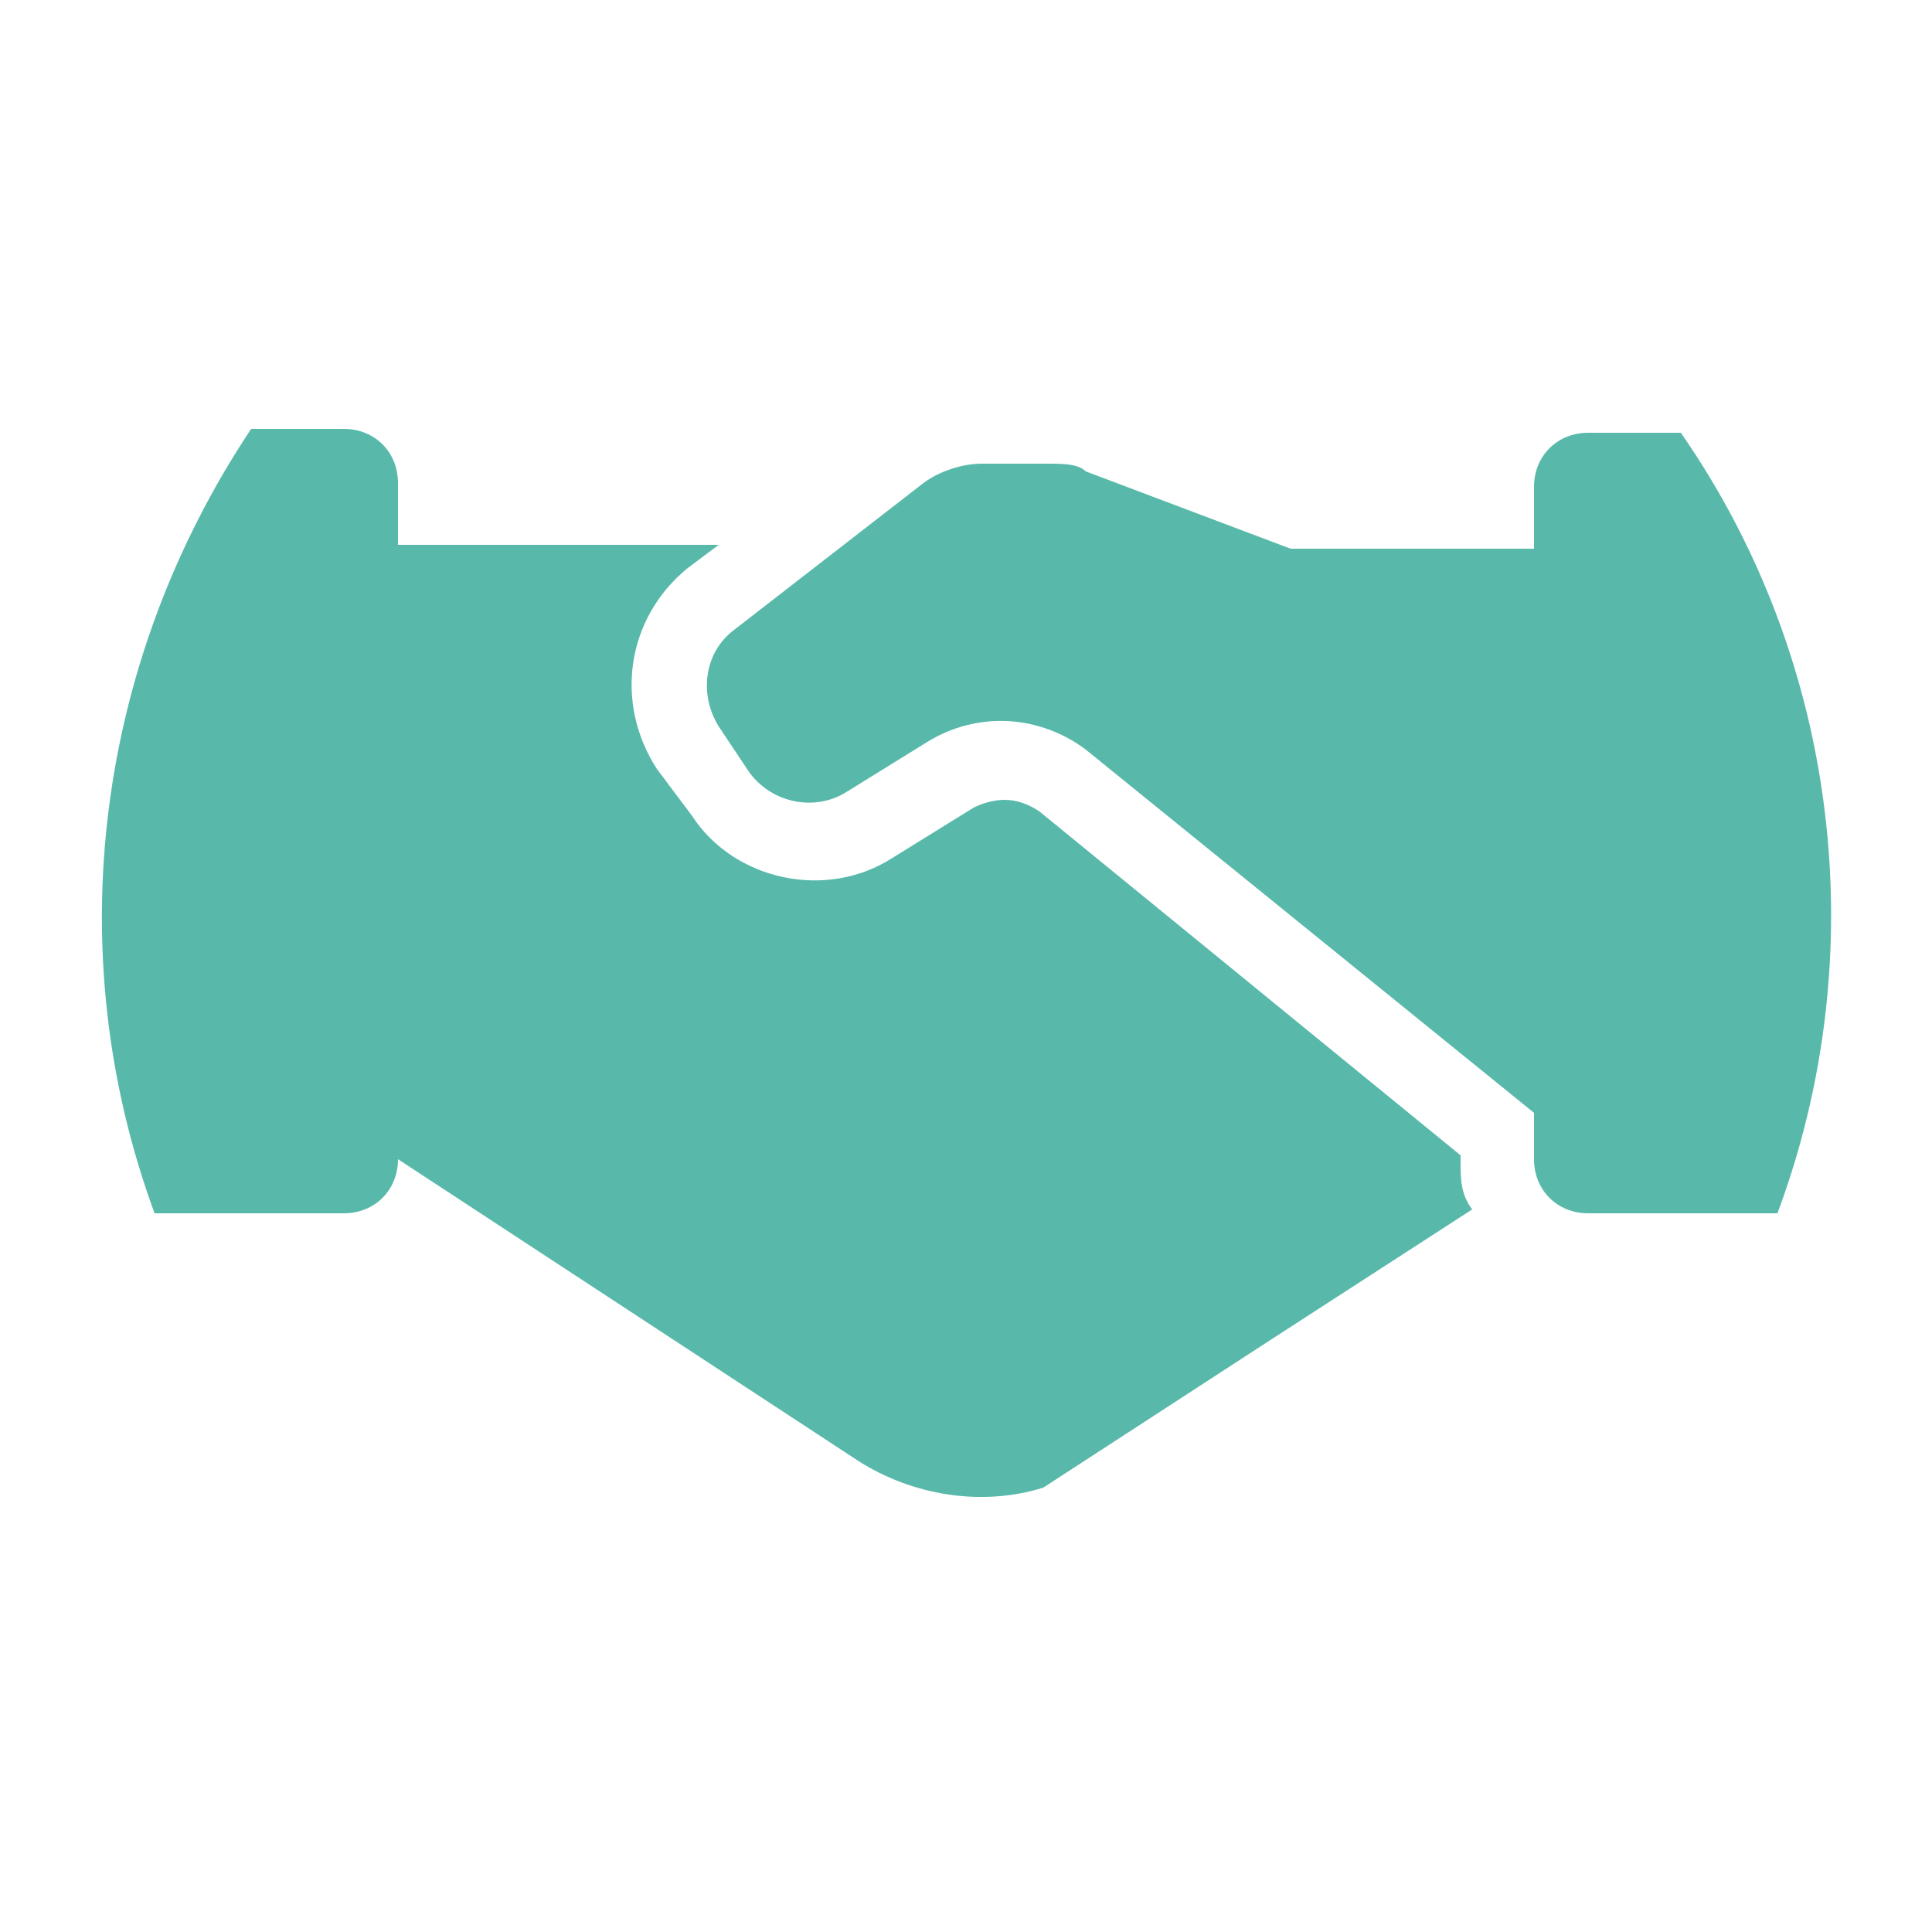
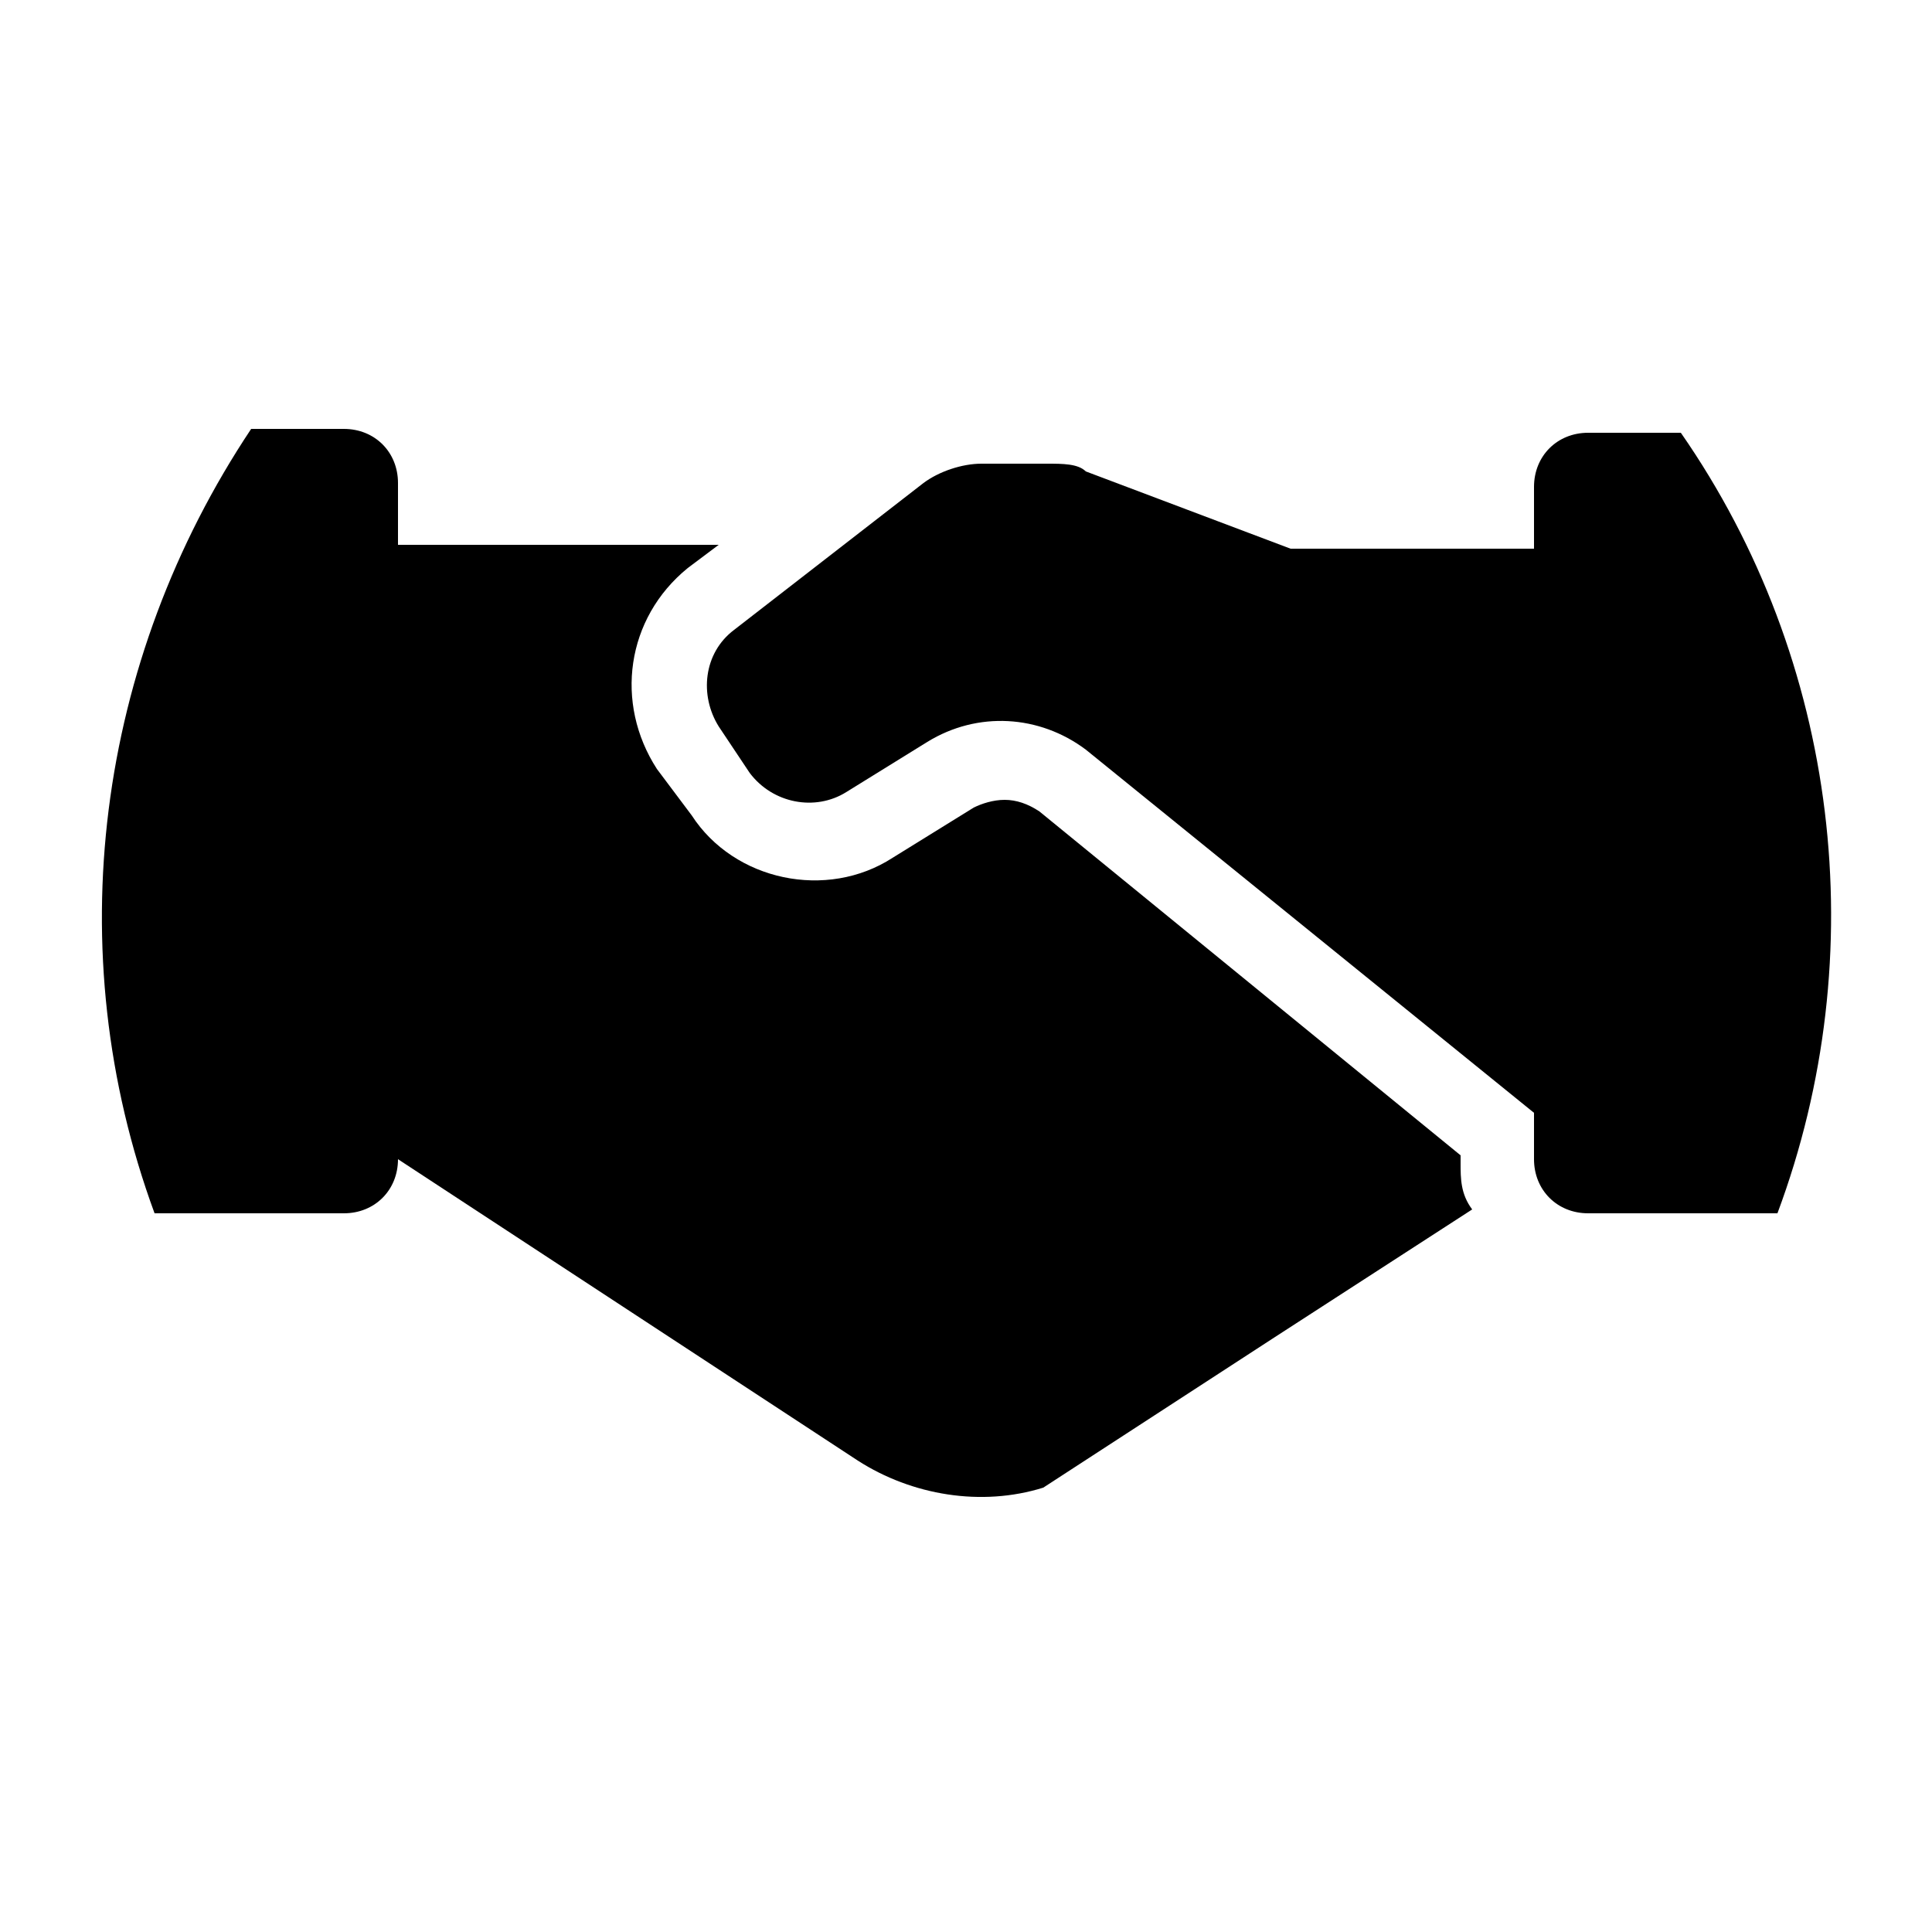
- <svg xmlns="http://www.w3.org/2000/svg" version="1.1" id="Layer_1" x="0px" y="0px" viewBox="0 0 50 50" style="enable-background:new 0 0 50 50;" xml:space="preserve">
-   <style type="text/css">
- 	.st0{fill:#58B9AA;}
- </style>
-   <path class="st0" d="M37.8,30.1v-0.2L26.9,21c-0.3-0.2-0.6-0.3-0.9-0.3c-0.3,0-0.6,0.1-0.8,0.2l-2.1,1.3c-1.7,1.1-4.1,0.6-5.2-1.1  L17,19.9c-1.1-1.7-0.8-3.9,0.8-5.2l0.8-0.6h-8.3v-1.6c0-0.8-0.6-1.4-1.4-1.4H6.5c-4,6-5,13.5-2.5,20.3h4.9c0.8,0,1.4-0.6,1.4-1.4  l11.9,7.8c1.4,0.9,3.2,1.2,4.8,0.7l6-3.9l0,0l5.1-3.3C37.8,30.9,37.8,30.5,37.8,30.1z" />
-   <path class="st0" d="M43.5,11.2h-2.4c-0.8,0-1.4,0.6-1.4,1.4v0v1.6h-6.3l-5.3-2C27.9,12,27.5,12,27.1,12h-1.7  c-0.5,0-1.1,0.2-1.5,0.5l-4.9,3.8c-0.8,0.6-0.9,1.7-0.4,2.5l0.8,1.2c0.6,0.8,1.7,1,2.5,0.5l2.1-1.3c1.3-0.8,2.9-0.7,4.1,0.2  l11.6,9.4V30c0,0.8,0.6,1.4,1.4,1.4l0,0h4.9C48.5,24.7,47.6,17.1,43.5,11.2L43.5,11.2z" />
+ <svg xmlns="http://www.w3.org/2000/svg" version="1.1" id="icon" x="0px" y="0px" viewBox="0 0 50 50" style="enable-background:new 0 0 50 50;" xml:space="preserve">
+   <path d="M37.8,30.1v-0.2L26.9,21c-0.3-0.2-0.6-0.3-0.9-0.3c-0.3,0-0.6,0.1-0.8,0.2l-2.1,1.3c-1.7,1.1-4.1,0.6-5.2-1.1  L17,19.9c-1.1-1.7-0.8-3.9,0.8-5.2l0.8-0.6h-8.3v-1.6c0-0.8-0.6-1.4-1.4-1.4H6.5c-4,6-5,13.5-2.5,20.3h4.9c0.8,0,1.4-0.6,1.4-1.4  l11.9,7.8c1.4,0.9,3.2,1.2,4.8,0.7l6-3.9l0,0l5.1-3.3C37.8,30.9,37.8,30.5,37.8,30.1z" />
+   <path d="M43.5,11.2h-2.4c-0.8,0-1.4,0.6-1.4,1.4v0v1.6h-6.3l-5.3-2C27.9,12,27.5,12,27.1,12h-1.7  c-0.5,0-1.1,0.2-1.5,0.5l-4.9,3.8c-0.8,0.6-0.9,1.7-0.4,2.5l0.8,1.2c0.6,0.8,1.7,1,2.5,0.5l2.1-1.3c1.3-0.8,2.9-0.7,4.1,0.2  l11.6,9.4V30c0,0.8,0.6,1.4,1.4,1.4l0,0h4.9C48.5,24.7,47.6,17.1,43.5,11.2L43.5,11.2z" />
</svg>
